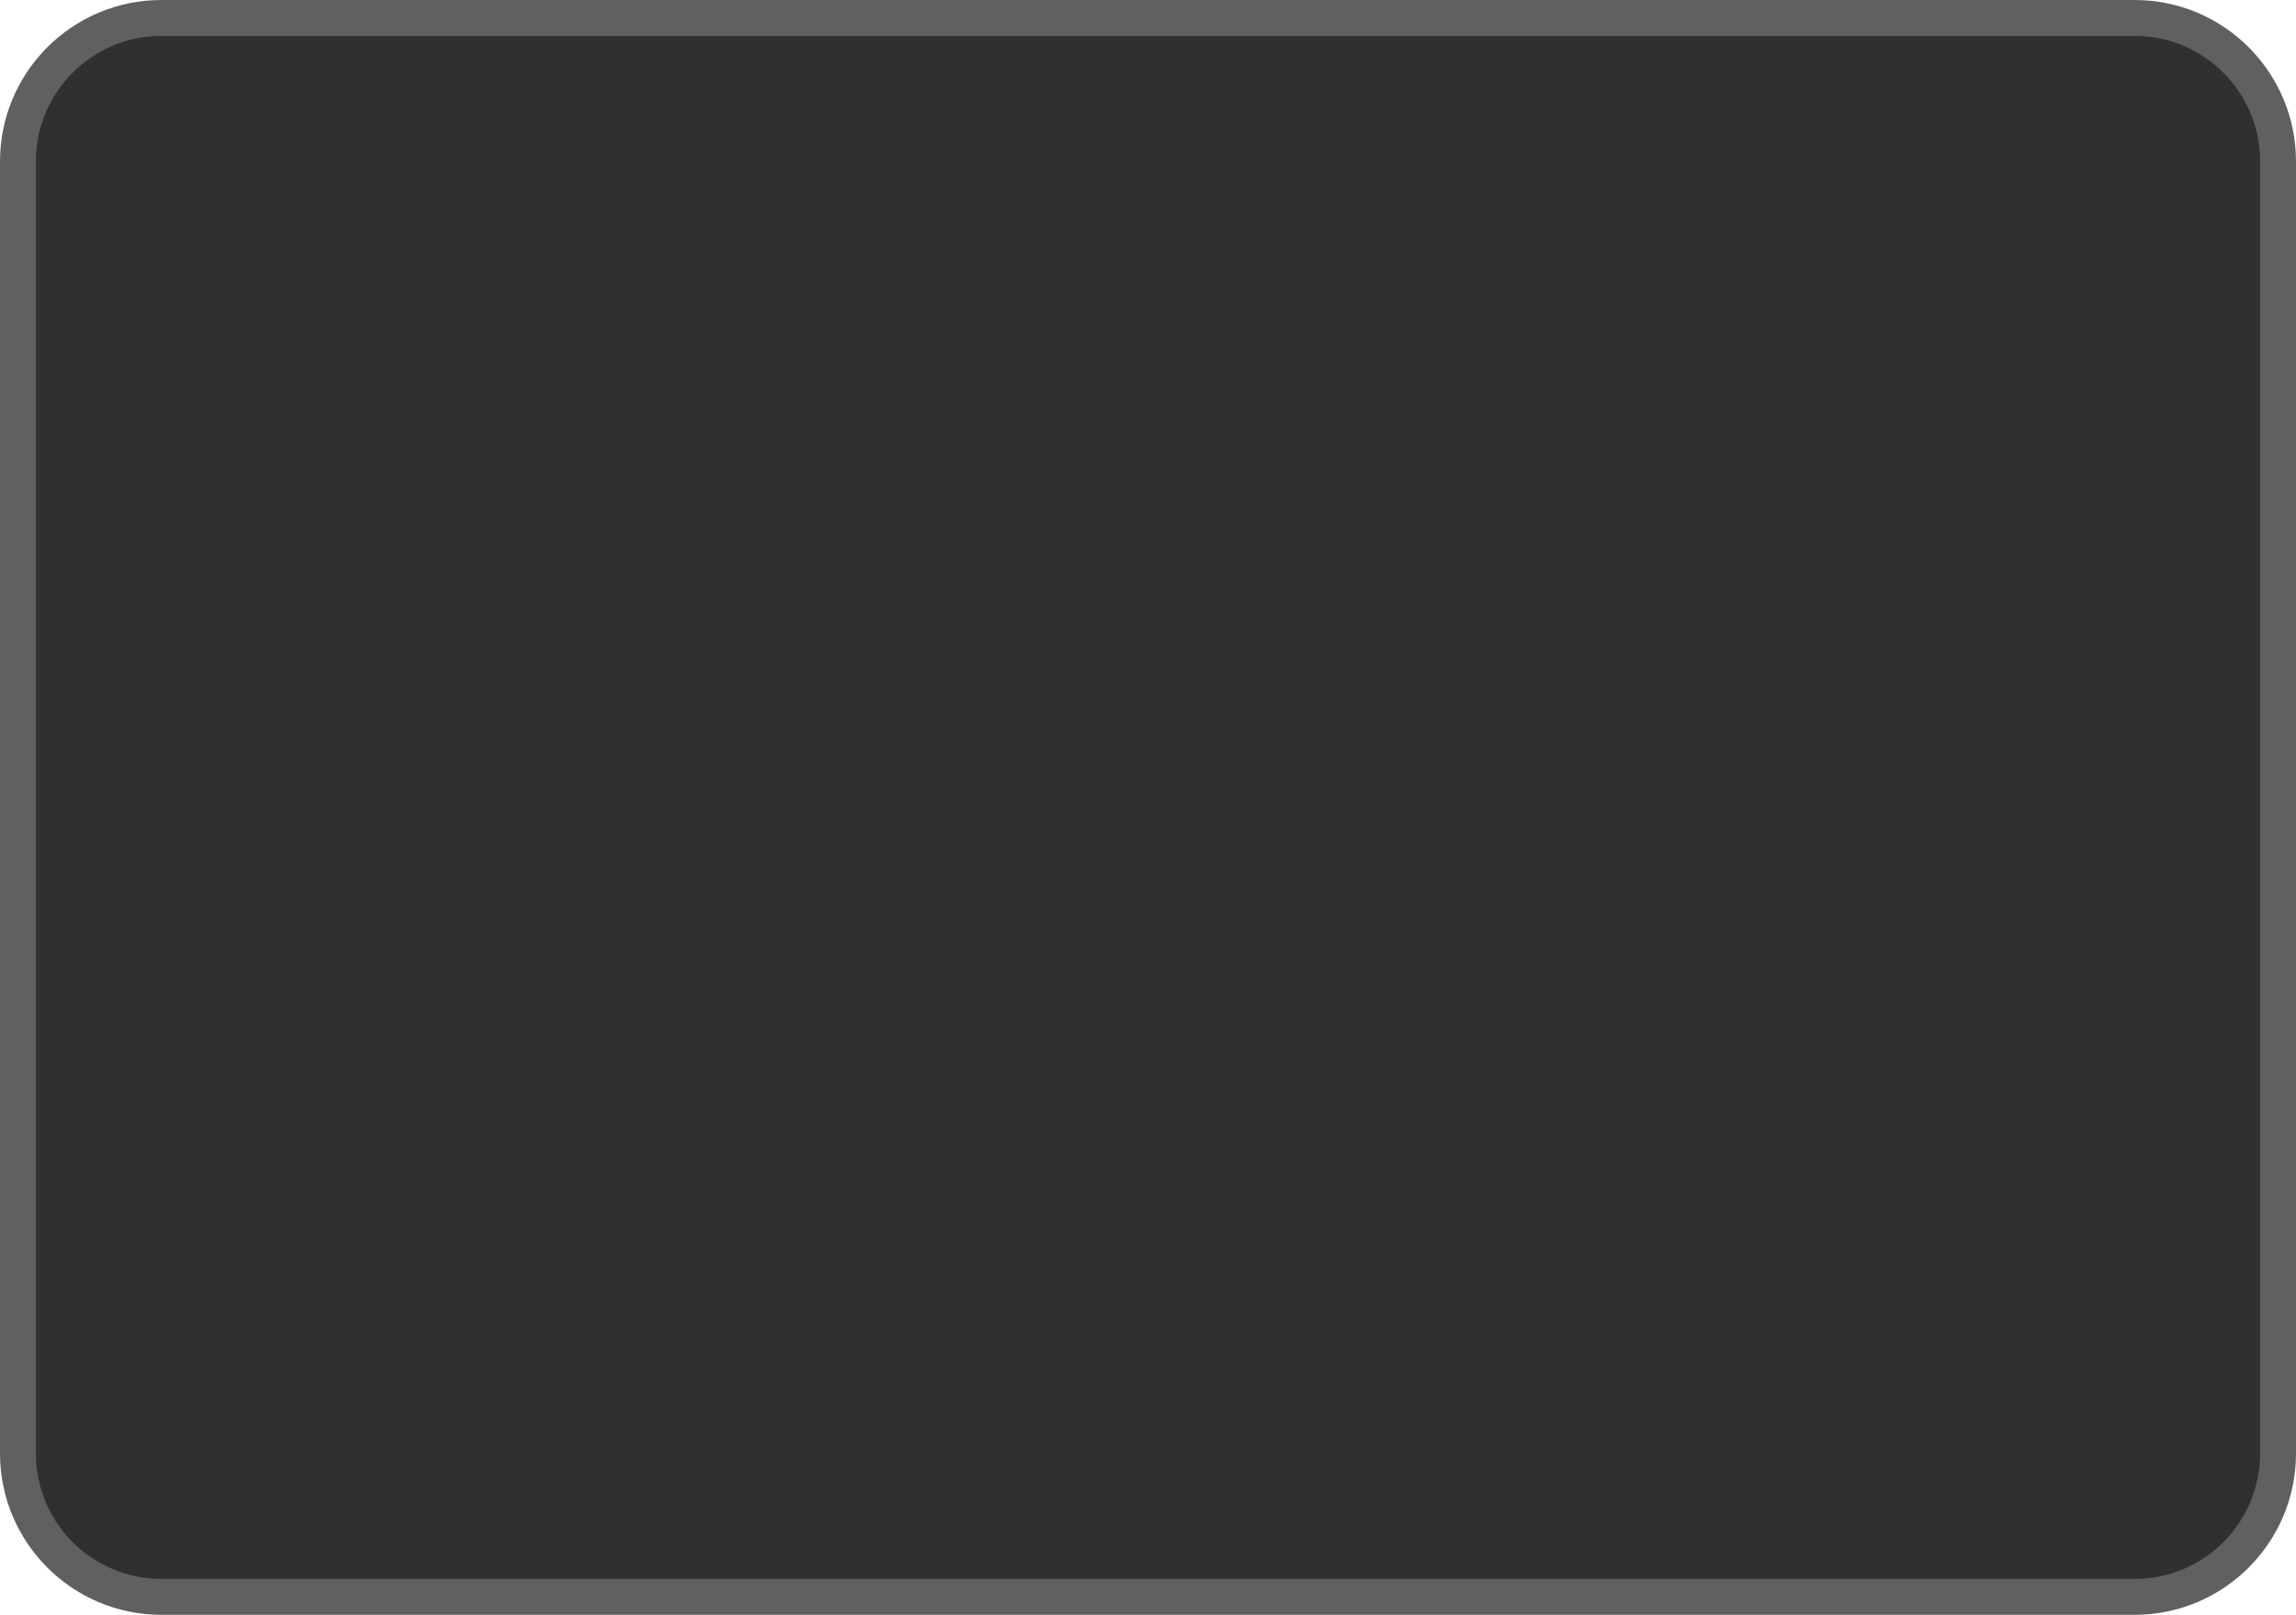
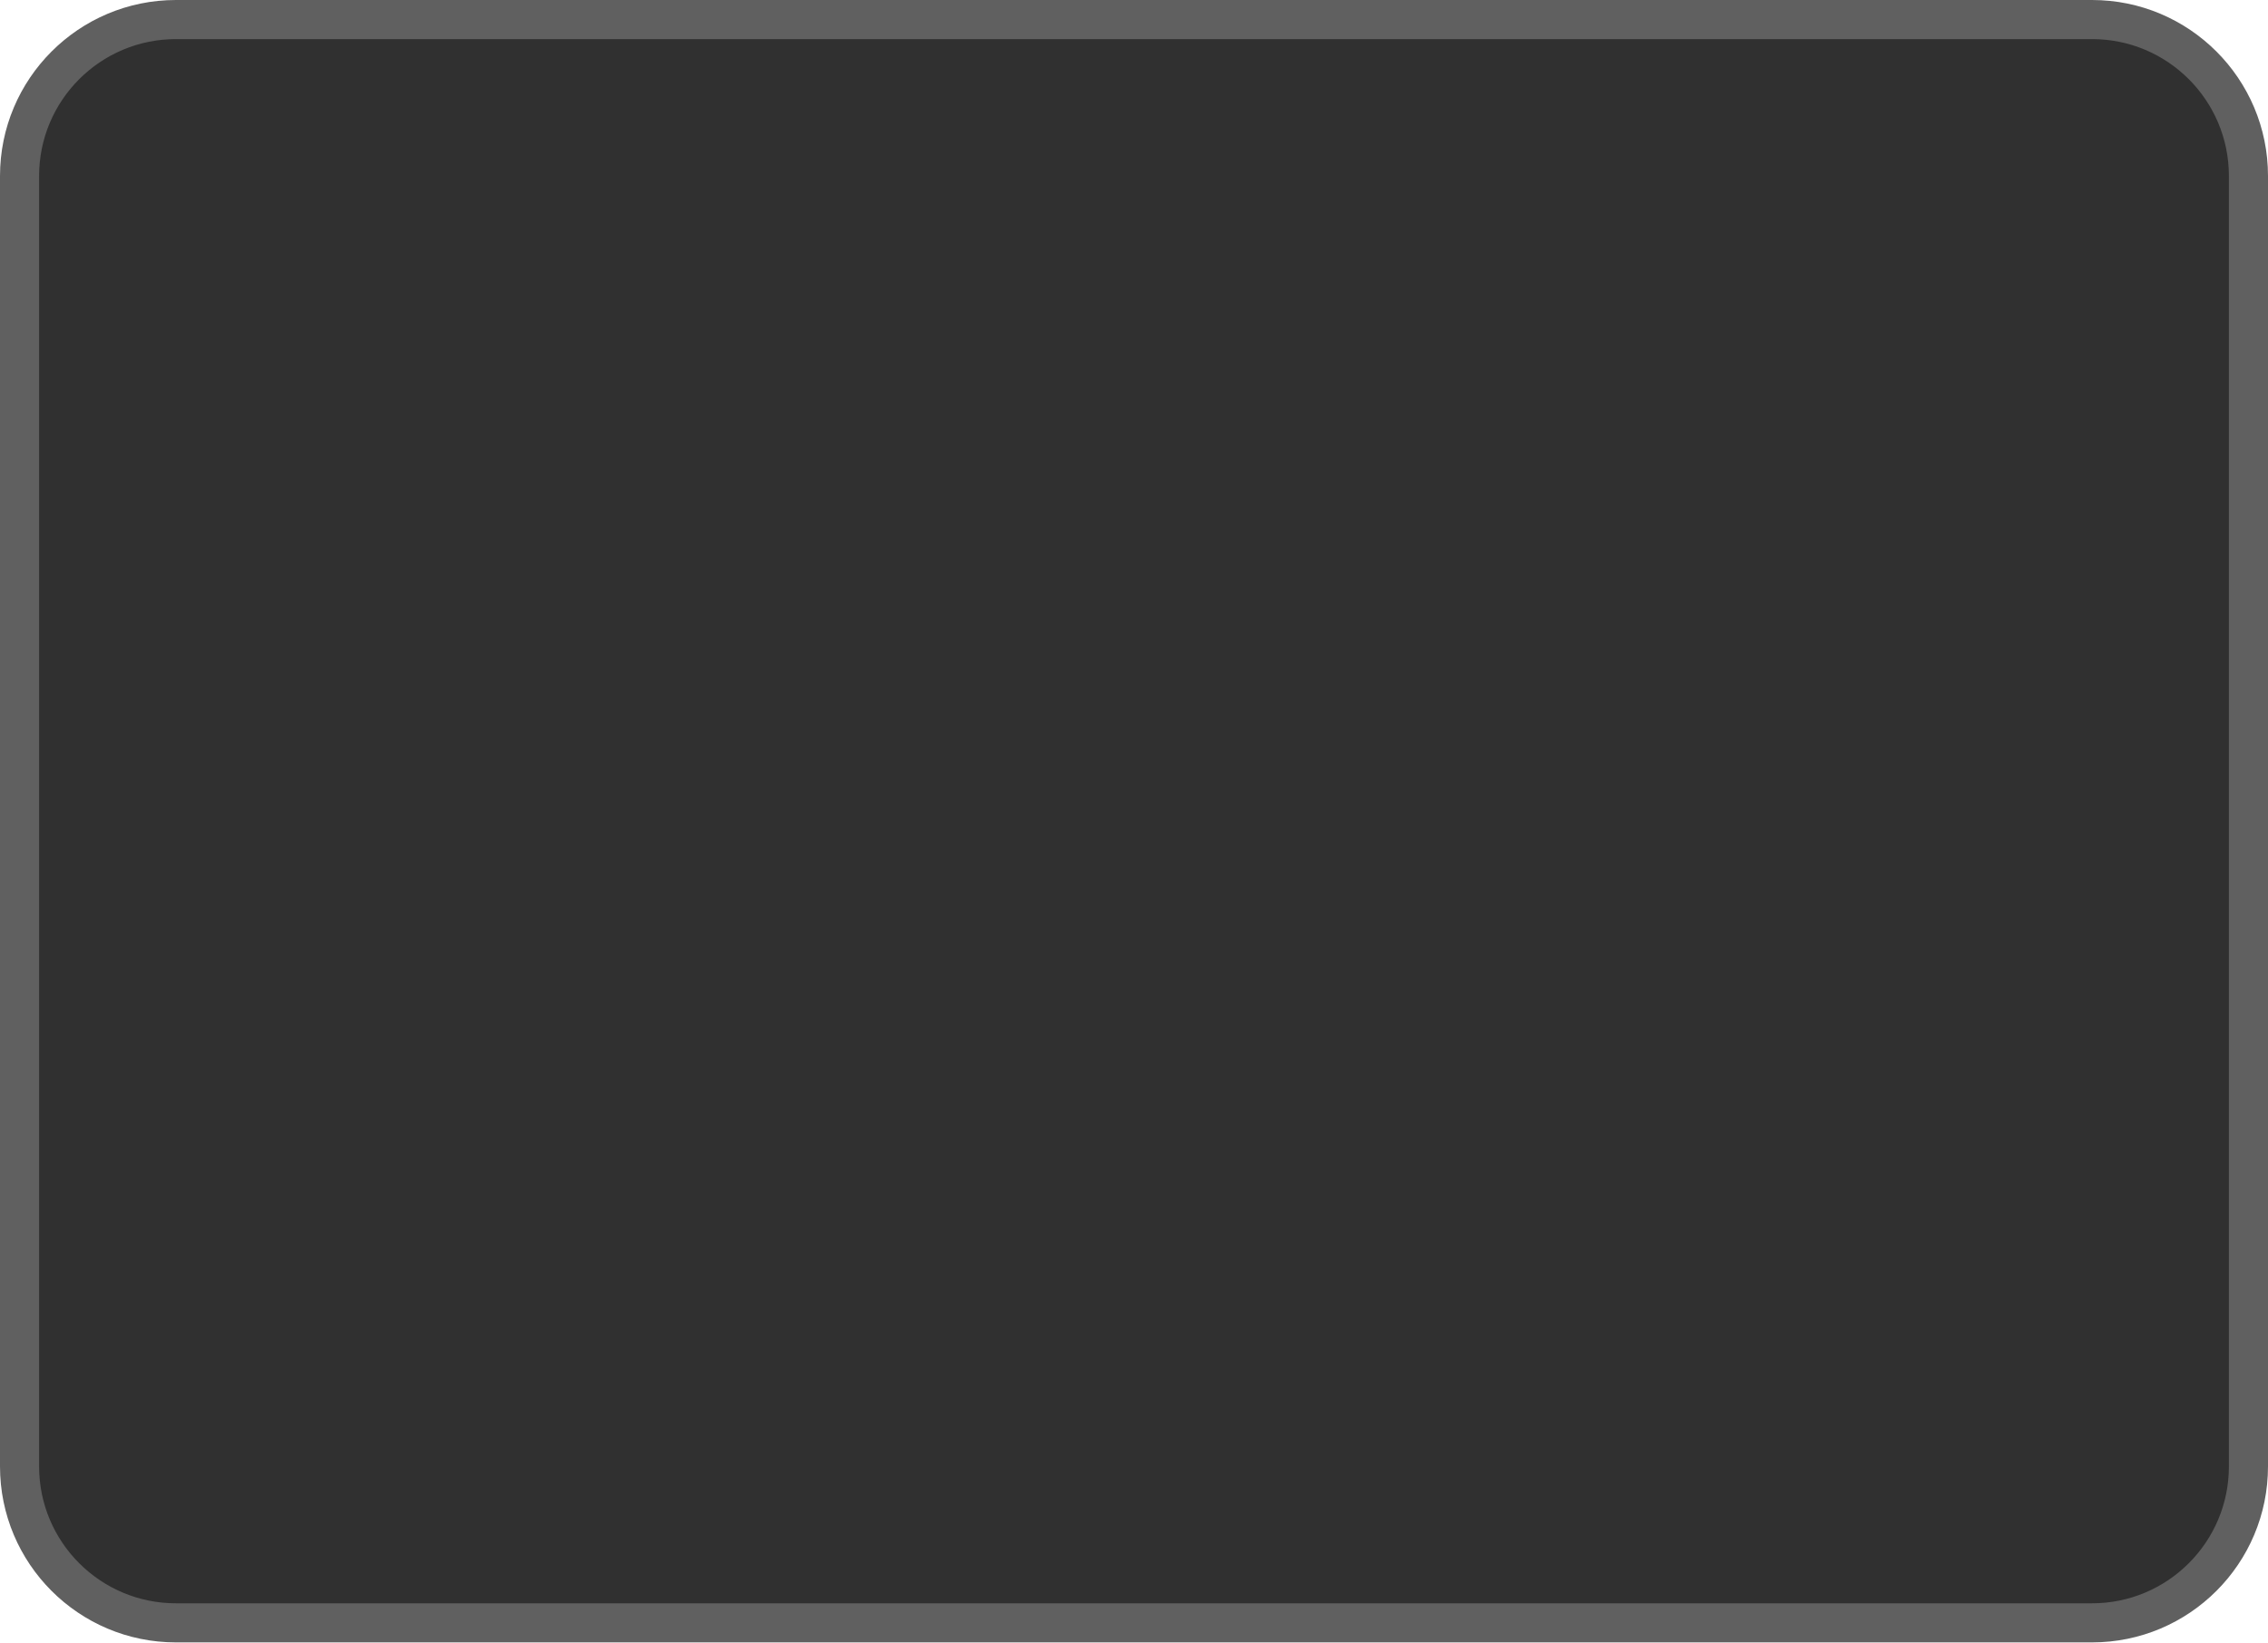
- <svg xmlns="http://www.w3.org/2000/svg" version="1.1" baseProfile="full" width="128" height="90" viewBox="0 0 128.00 90.00" enable-background="new 0 0 128.00 90.00" xml:space="preserve">
-   <path fill="#303030" fill-opacity="1" stroke-width="2" stroke-linejoin="round" stroke="#606060" stroke-opacity="1" d="M 9,1L 119,1C 123.418,1 127,4.582 127,9L 127,81C 127,85.418 123.418,89 119,89L 9,89C 4.582,89 1,85.418 1,81L 1,9C 1,4.582 4.582,1 9,1 Z " />
+ <svg xmlns="http://www.w3.org/2000/svg" version="1.1" baseProfile="full" width="116" height="84" viewBox="0 0 116.00 84.00" enable-background="new 0 0 116.00 84.00" xml:space="preserve">
+   <path fill="#303030" fill-opacity="1" stroke-width="2" stroke-linejoin="round" stroke="#606060" stroke-opacity="1" d="M 9,1L 107,1C 111.419,1 115,4.582 115,9L 115,75C 115,79.418 111.419,83 107,83L 9,83C 4.582,83 1,79.418 1,75L 1,9C 1,4.582 4.582,1 9,1 Z " />
</svg>
